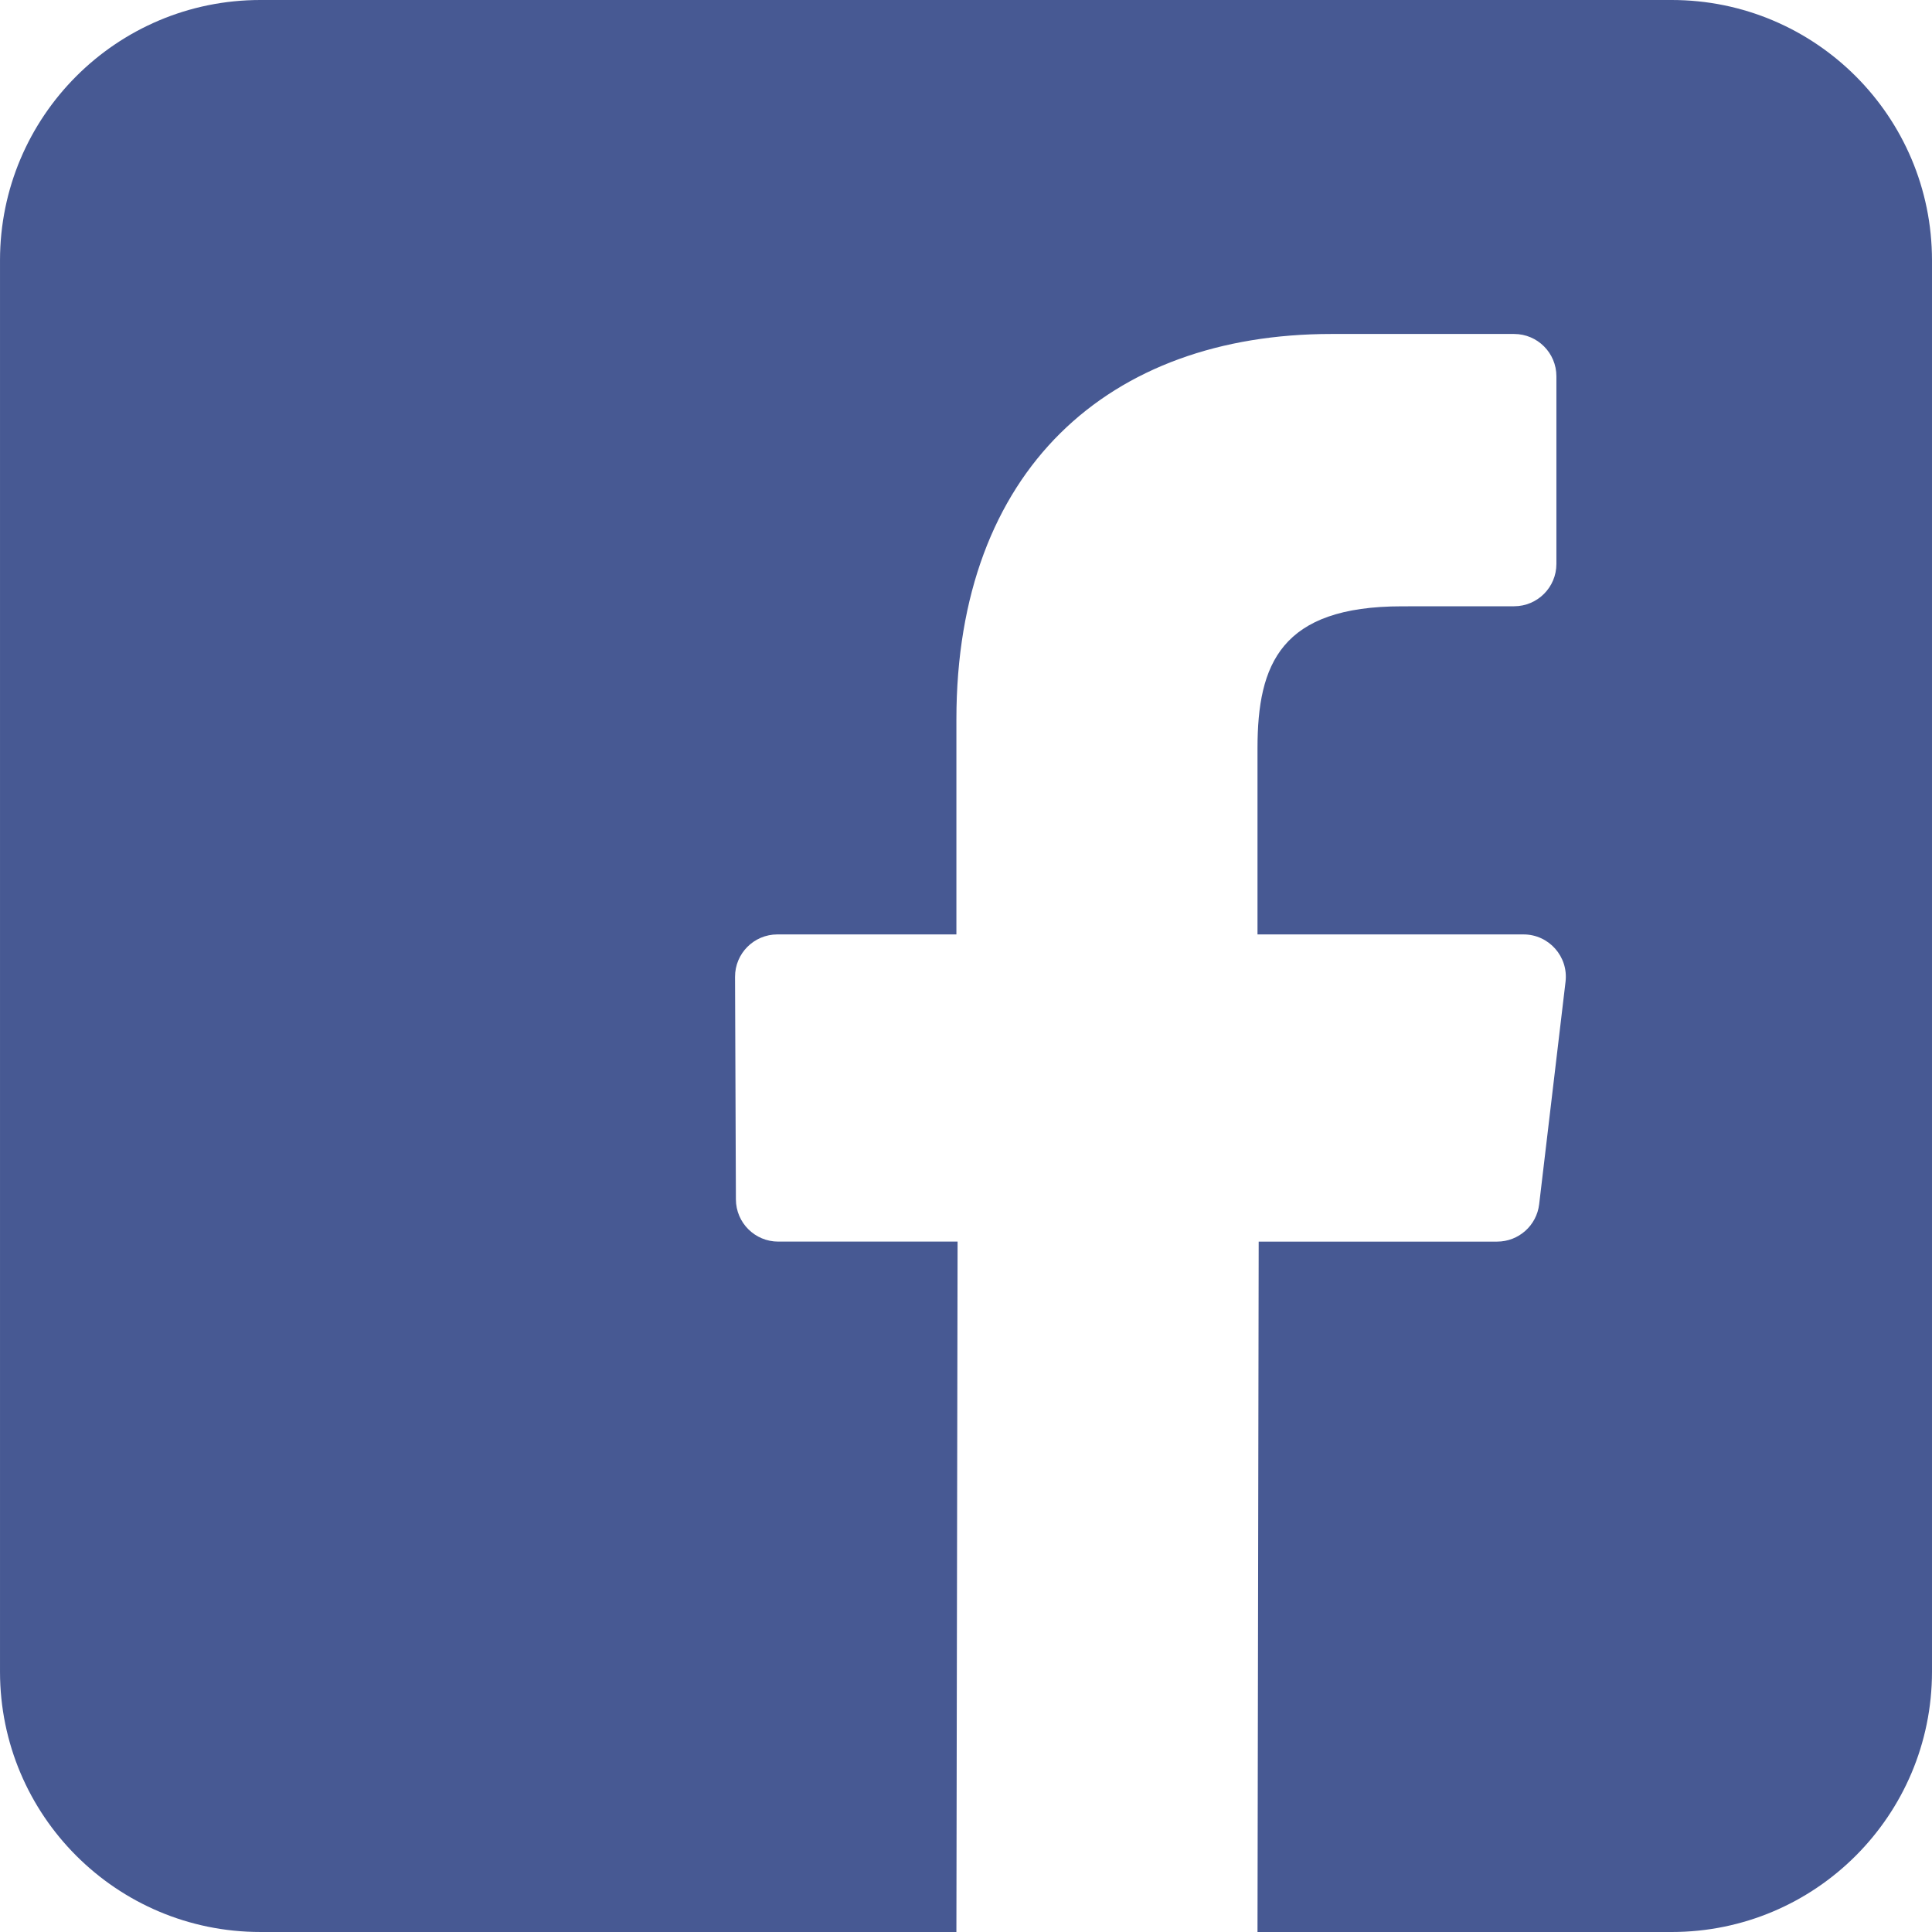
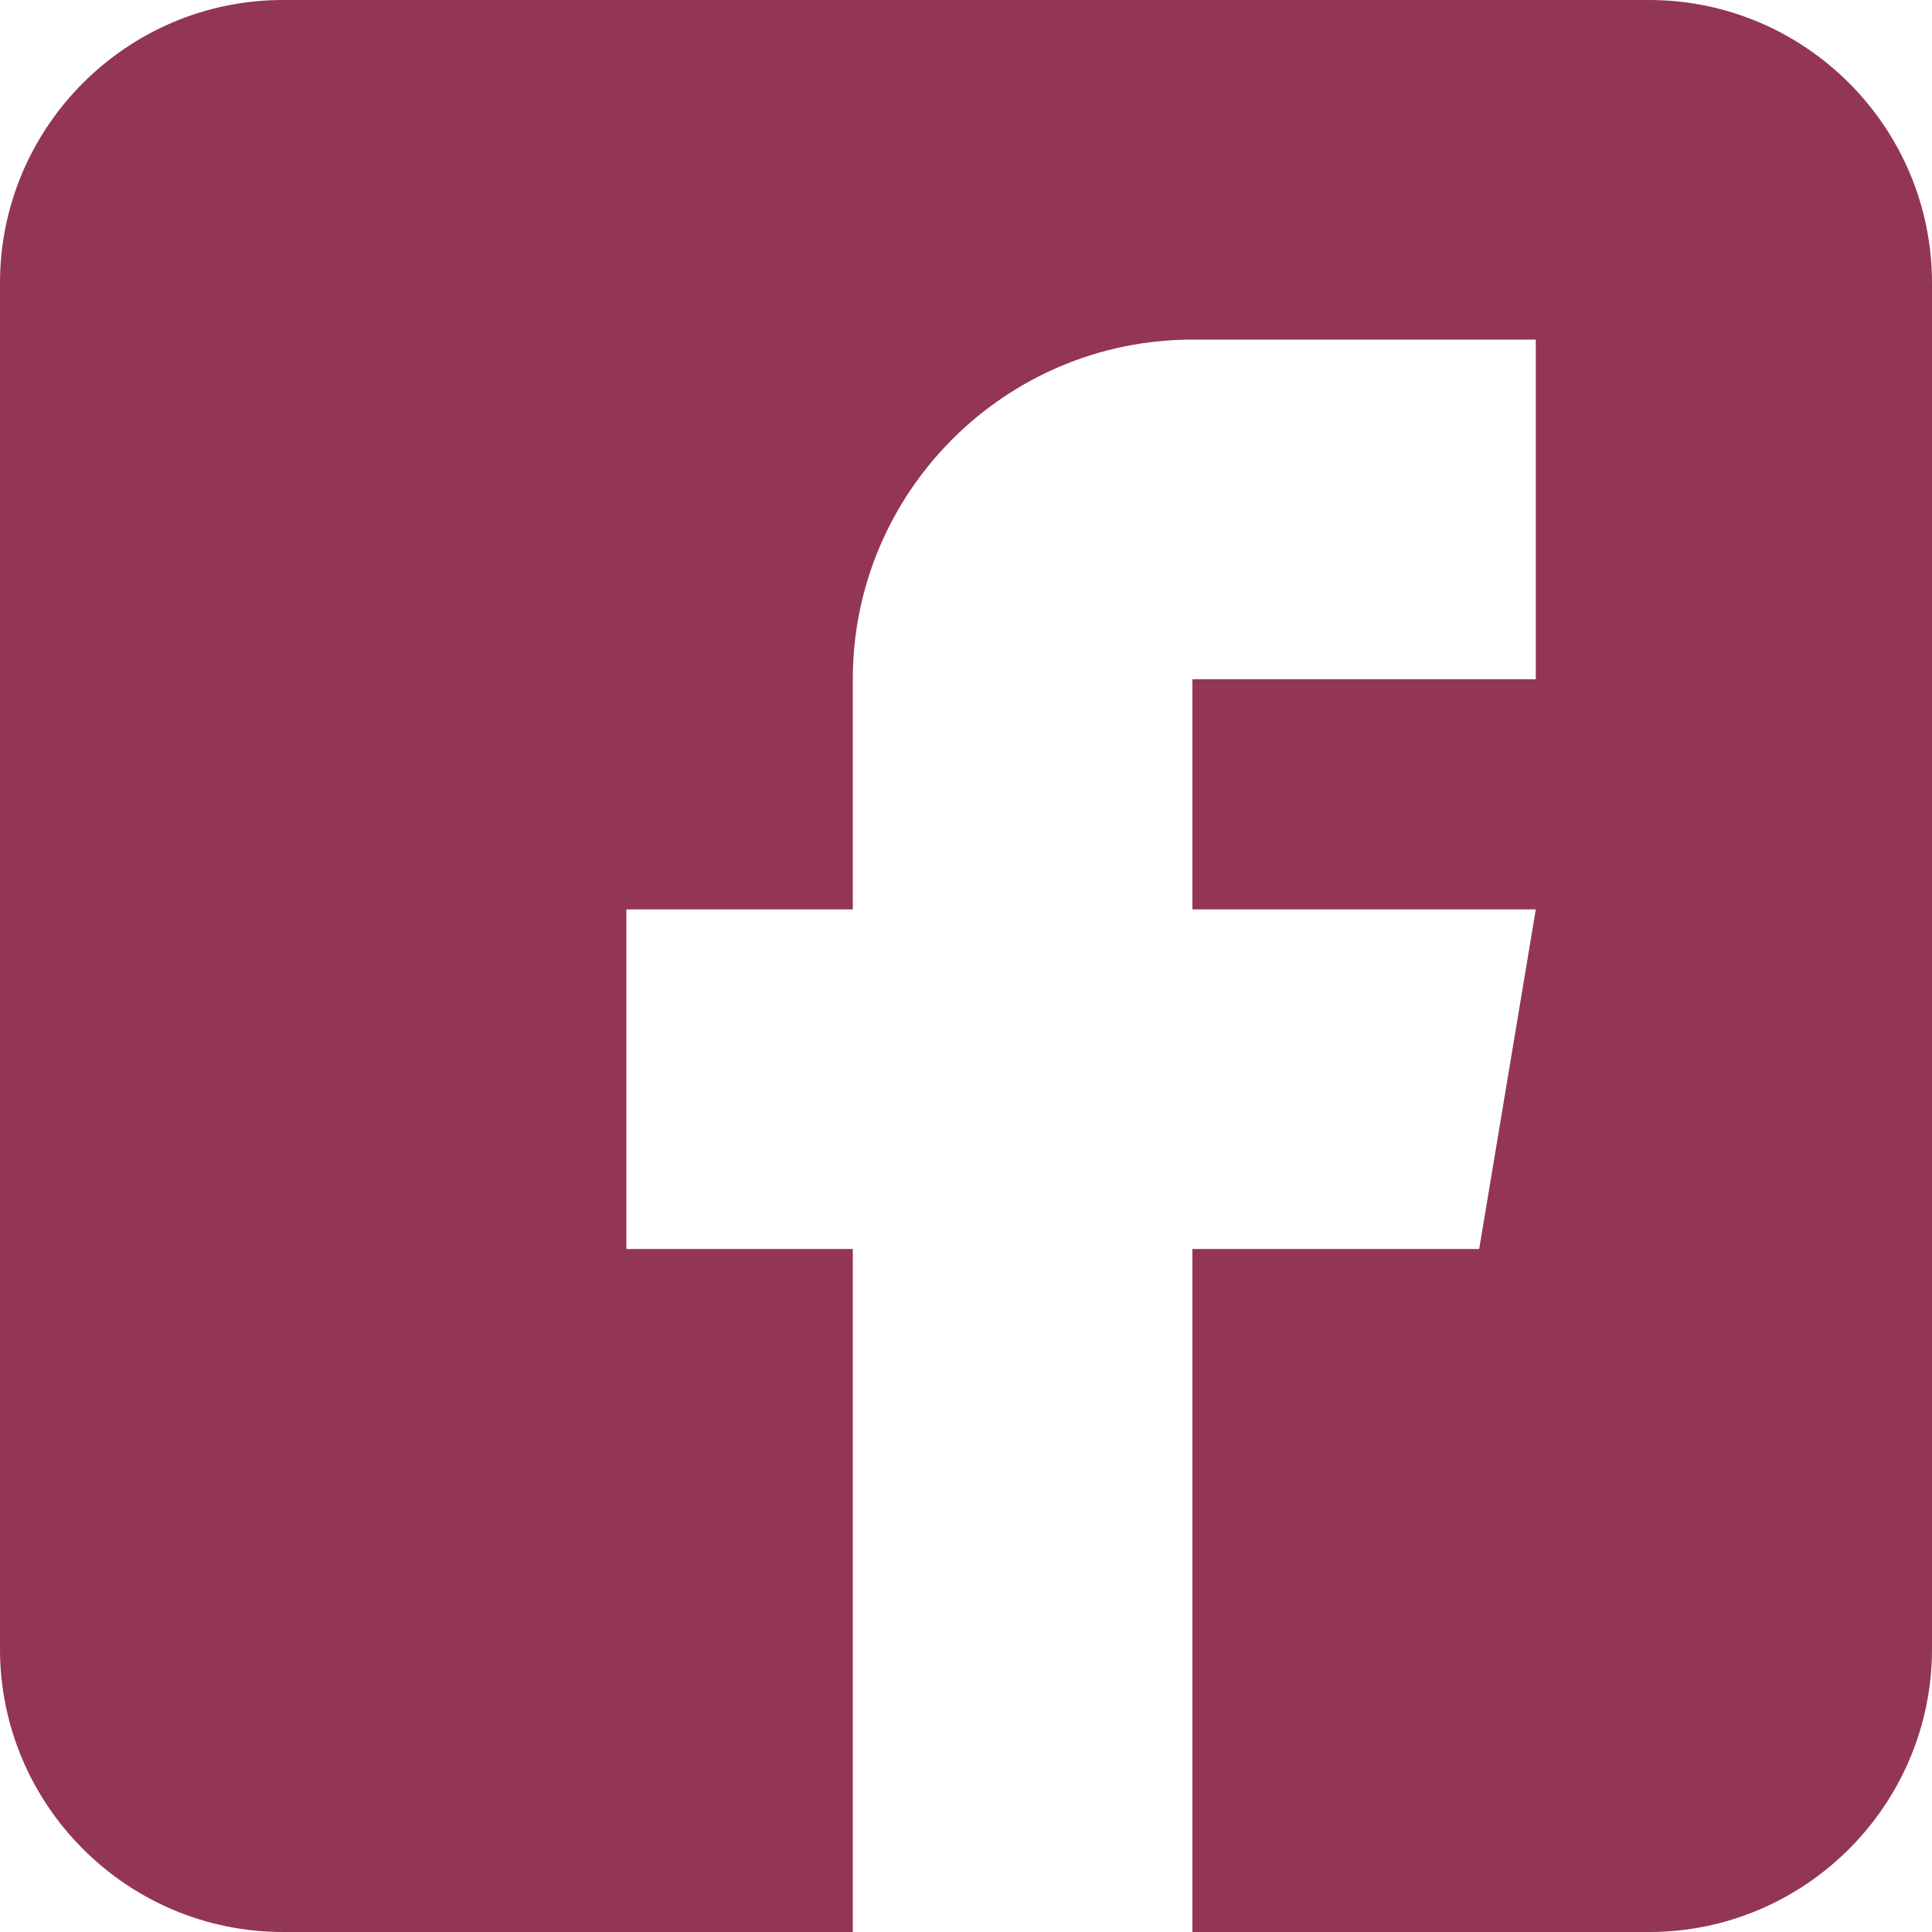
- <svg xmlns="http://www.w3.org/2000/svg" version="1.1" id="Layer_1" x="0px" y="0px" viewBox="0 0 408.788 408.788" style="enable-background:new 0 0 408.788 408.788;" xml:space="preserve">
-   <path style="fill:#475993;" d="M353.701,0H55.087C24.665,0,0.002,24.662,0.002,55.085v298.616c0,30.423,24.662,55.085,55.085,55.085  h147.275l0.251-146.078h-37.951c-4.932,0-8.935-3.988-8.954-8.92l-0.182-47.087c-0.019-4.959,3.996-8.989,8.955-8.989h37.882  v-45.498c0-52.8,32.247-81.55,79.348-81.55h38.65c4.945,0,8.955,4.009,8.955,8.955v39.704c0,4.944-4.007,8.952-8.95,8.955  l-23.719,0.011c-25.615,0-30.575,12.172-30.575,30.035v39.389h56.285c5.363,0,9.524,4.683,8.892,10.009l-5.581,47.087  c-0.534,4.506-4.355,7.901-8.892,7.901h-50.453l-0.251,146.078h87.631c30.422,0,55.084-24.662,55.084-55.084V55.085  C408.786,24.662,384.124,0,353.701,0z" />
-   <g>
- </g>
-   <g>
- </g>
-   <g>
- </g>
-   <g>
- </g>
-   <g>
- </g>
-   <g>
- </g>
-   <g>
- </g>
-   <g>
- </g>
-   <g>
- </g>
-   <g>
- </g>
-   <g>
- </g>
-   <g>
- </g>
-   <g>
- </g>
-   <g>
- </g>
-   <g>
- </g>
+ <svg xmlns="http://www.w3.org/2000/svg" viewBox="0 0 512 512">
+   <path fill="#923556" d="m437 0h-362c-41.352 0-75 33.648-75 75v362c0 41.352 33.648 75 75 75h151v-181h-60v-90h60v-61c0-49.629 40.371-90 90-90h91v90h-91v61h91l-15 90h-76v181h121c41.352 0 75-33.648 75-75v-362c0-41.352-33.648-75-75-75zm0 0" />
</svg>
